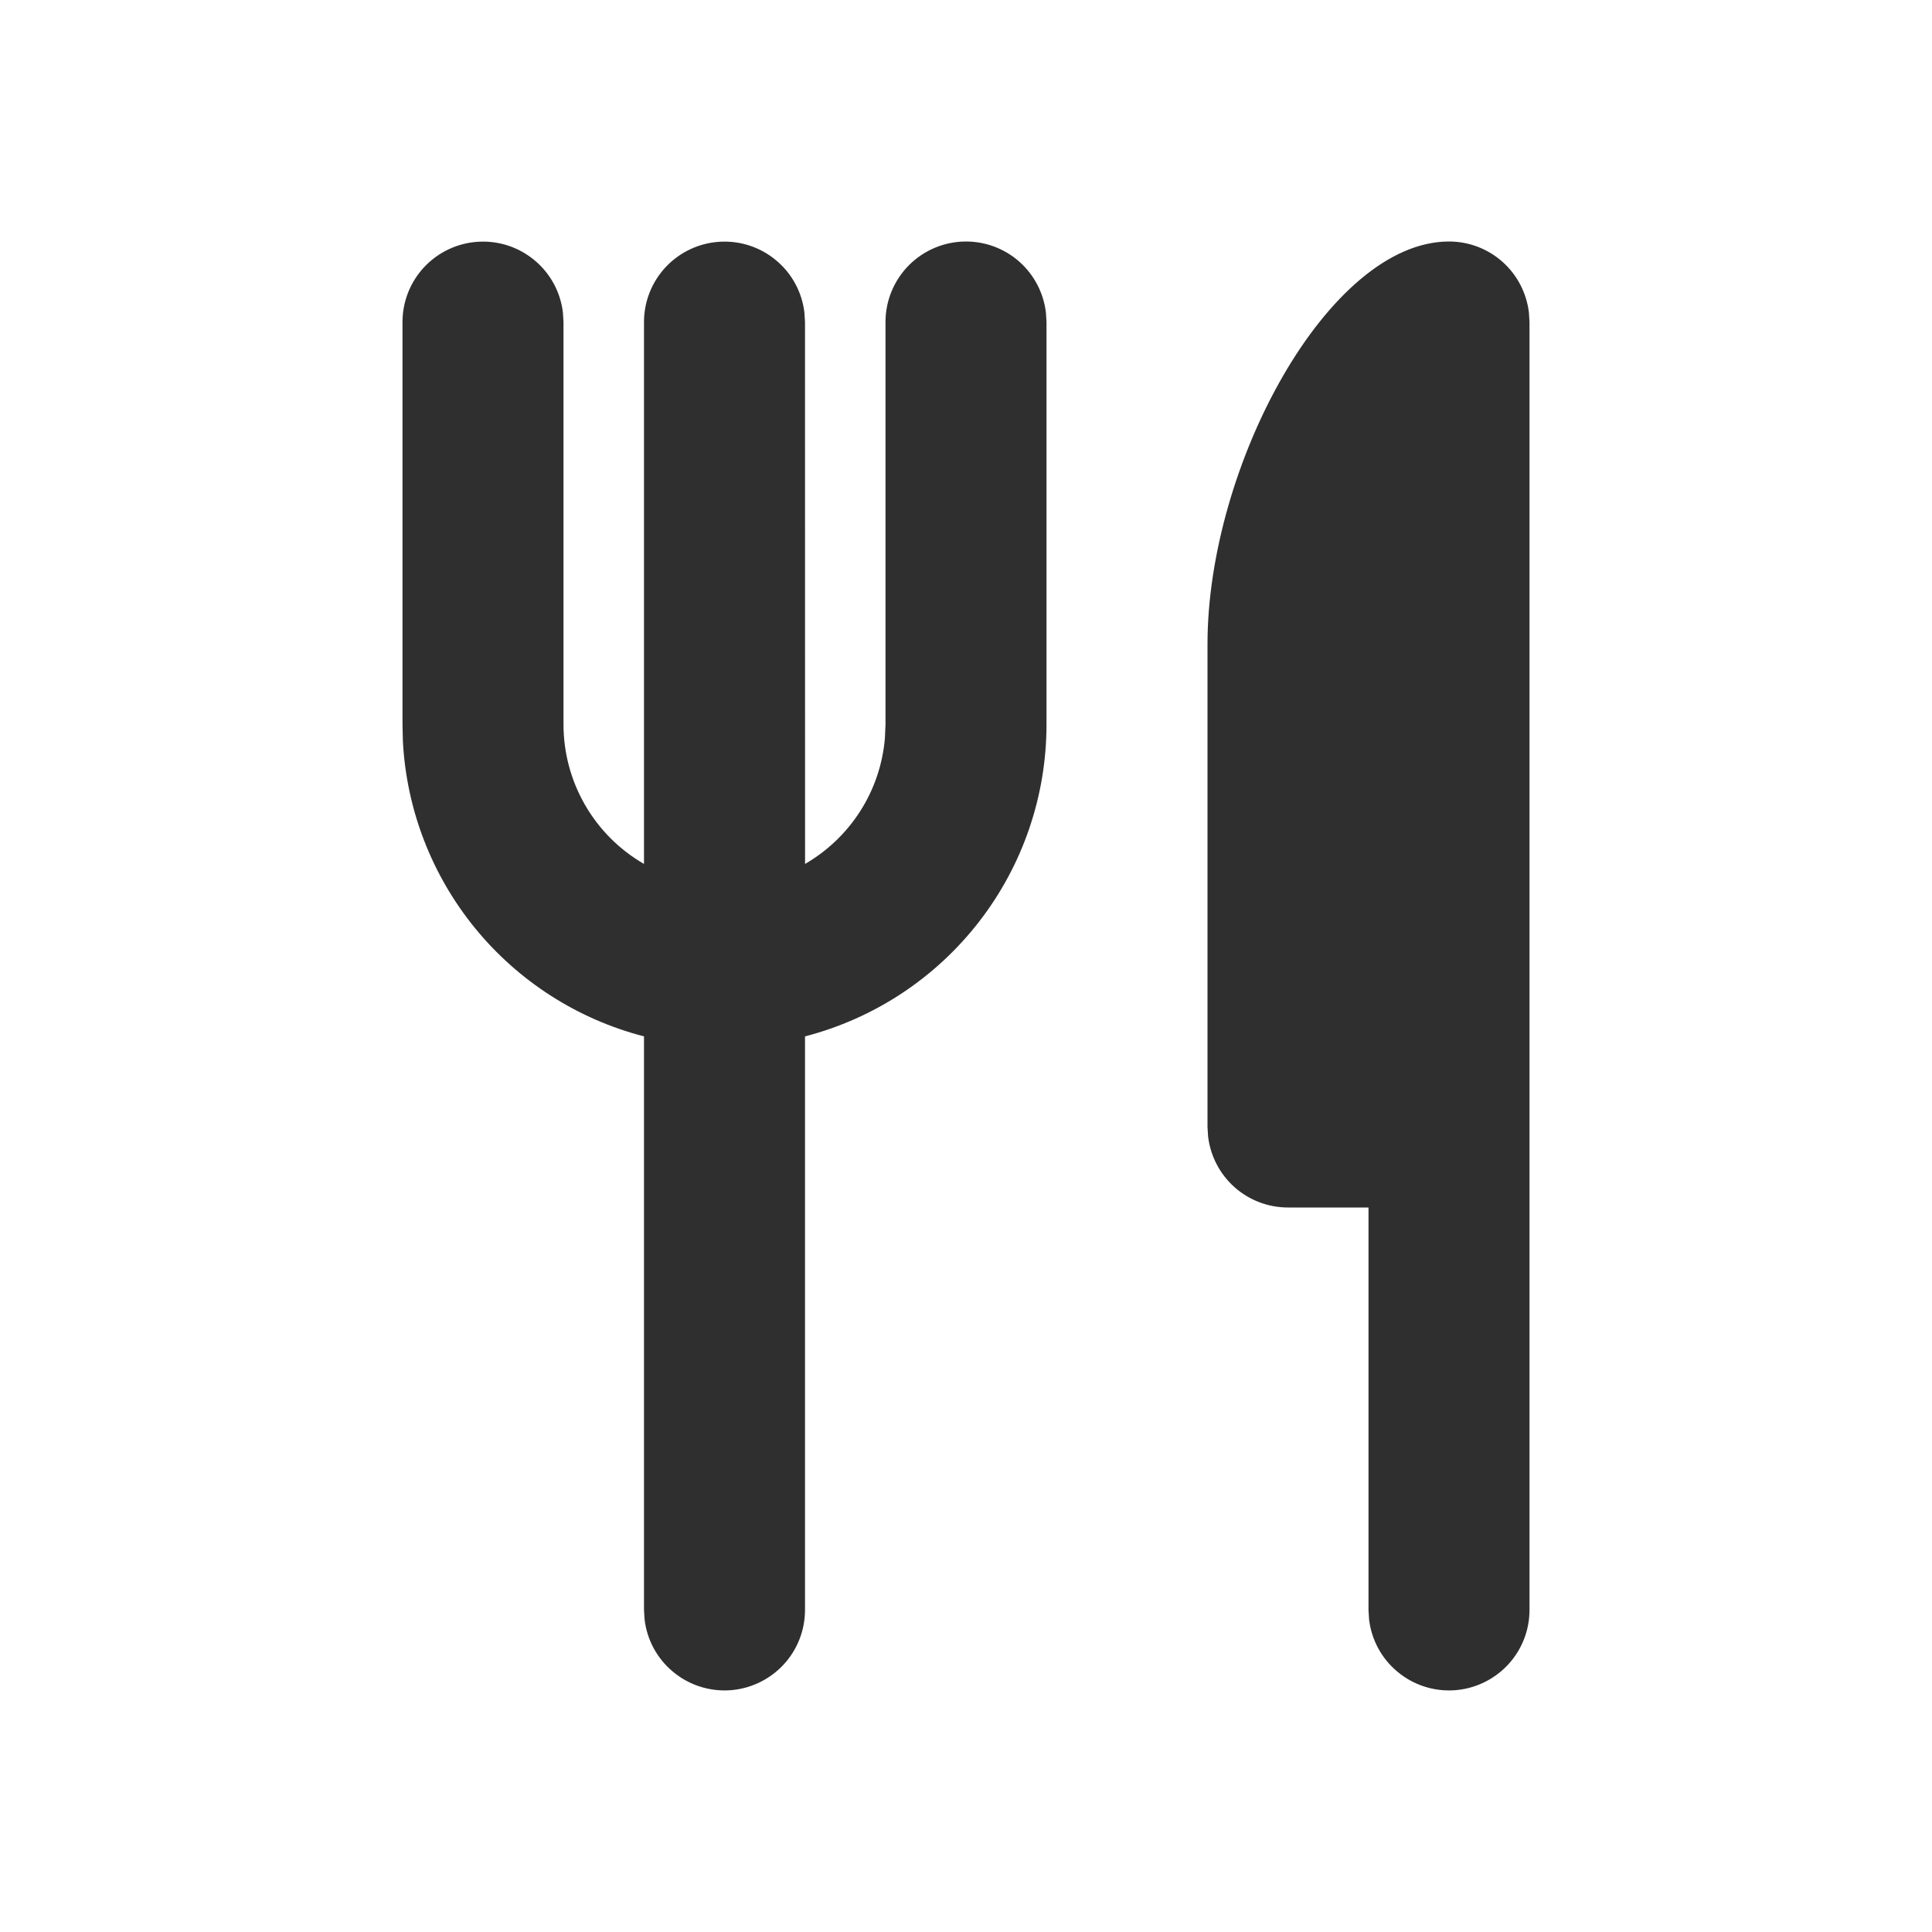
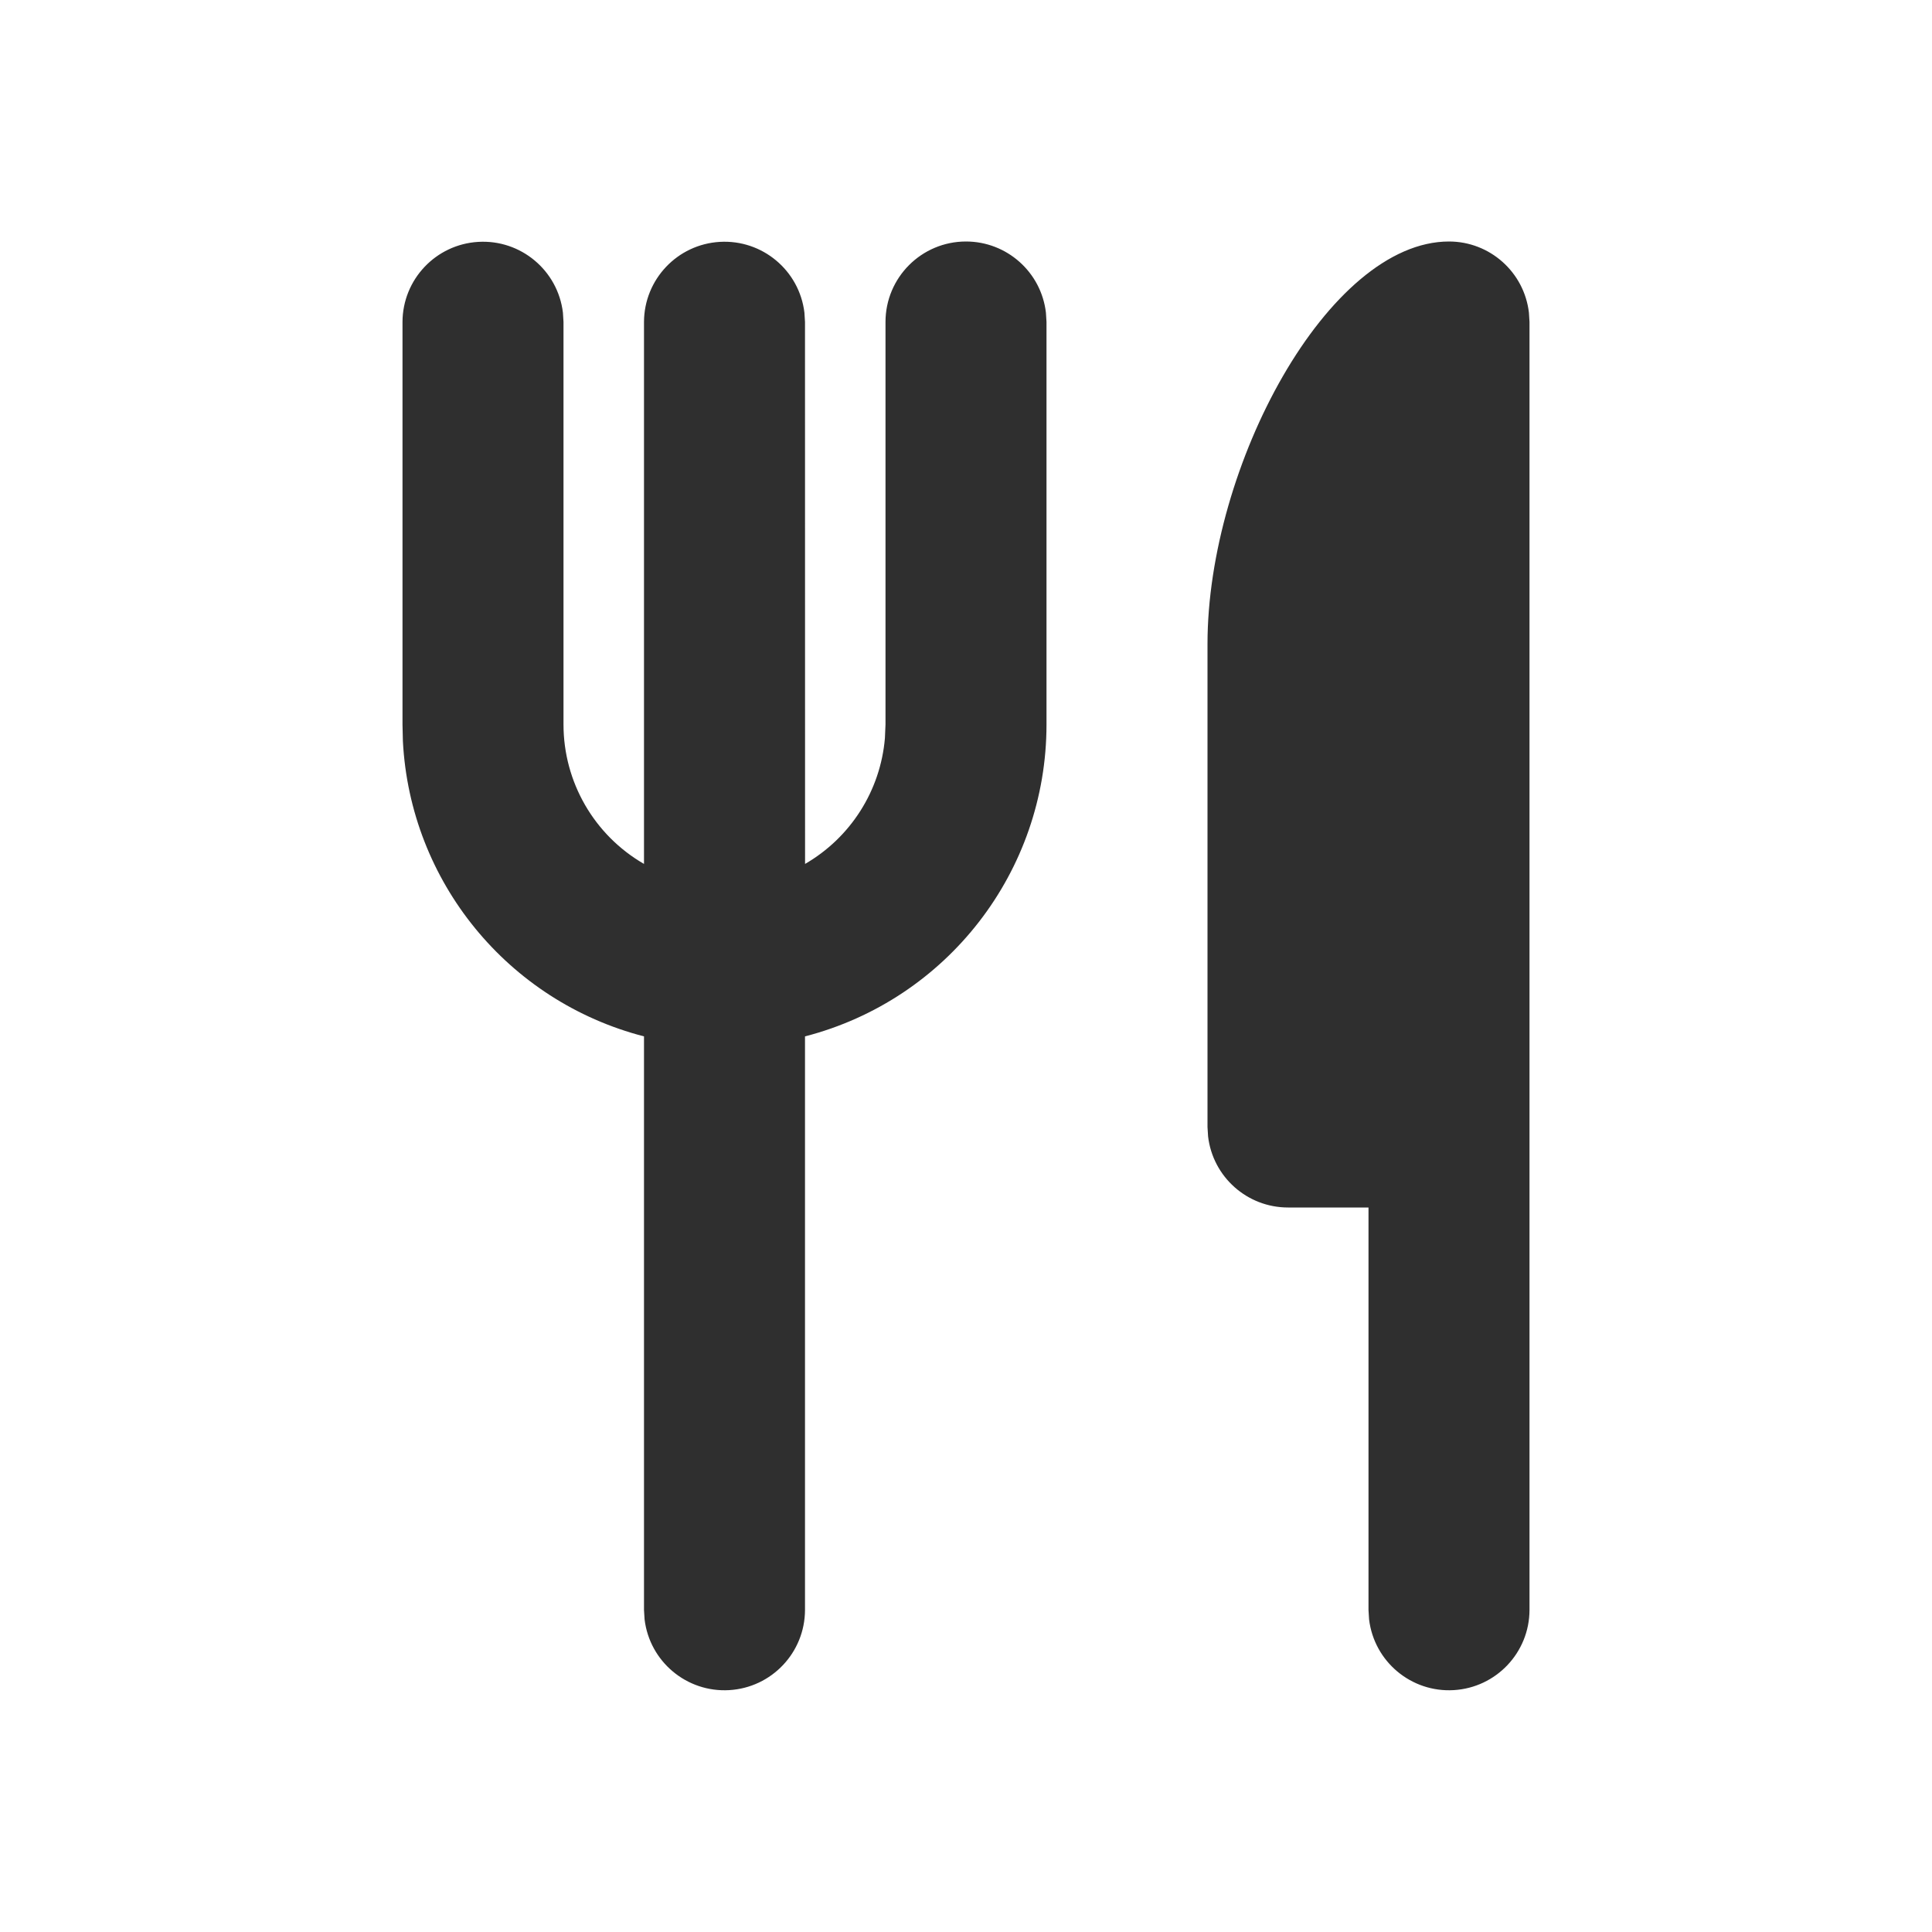
<svg xmlns="http://www.w3.org/2000/svg" width="30" height="30" viewBox="0 0 30 30" fill="none">
-   <path d="M22.5 3.75C22.806 3.75 23.102 3.862 23.331 4.066C23.559 4.269 23.705 4.55 23.741 4.854L23.75 5V25C23.75 25.319 23.628 25.625 23.409 25.857C23.19 26.088 22.891 26.228 22.573 26.247C22.255 26.265 21.942 26.162 21.698 25.957C21.453 25.753 21.296 25.463 21.259 25.146L21.25 25V18.75H20C19.694 18.75 19.398 18.638 19.169 18.434C18.941 18.231 18.795 17.95 18.759 17.646L18.75 17.5V10C18.75 7.237 20.625 3.75 22.5 3.75ZM15 3.75C15.306 3.75 15.602 3.862 15.831 4.066C16.059 4.269 16.205 4.55 16.241 4.854L16.25 5V11.25C16.25 12.359 15.882 13.436 15.203 14.312C14.524 15.189 13.573 15.815 12.5 16.093V25C12.5 25.319 12.378 25.625 12.159 25.857C11.94 26.088 11.641 26.228 11.323 26.247C11.005 26.265 10.692 26.162 10.448 25.957C10.203 25.753 10.046 25.463 10.009 25.146L10 25V16.093C8.969 15.826 8.051 15.238 7.377 14.413C6.704 13.588 6.311 12.571 6.256 11.508L6.25 11.25V5C6.25 4.681 6.372 4.375 6.591 4.143C6.81 3.912 7.109 3.772 7.427 3.754C7.745 3.735 8.058 3.838 8.302 4.043C8.547 4.247 8.704 4.537 8.741 4.854L8.75 5V11.25C8.75 11.689 8.866 12.12 9.085 12.5C9.304 12.88 9.62 13.196 10 13.415V5C10 4.681 10.122 4.375 10.341 4.143C10.56 3.912 10.859 3.772 11.177 3.754C11.495 3.735 11.808 3.838 12.052 4.043C12.297 4.247 12.454 4.537 12.491 4.854L12.5 5L12.501 13.415C12.85 13.213 13.145 12.93 13.361 12.59C13.577 12.25 13.707 11.863 13.741 11.461L13.75 11.25V5C13.75 4.668 13.882 4.351 14.116 4.116C14.351 3.882 14.668 3.75 15 3.75Z" fill="#2F2F2F" />
+   <path d="M22.5 3.75a1.25 1.25 0 011.241 1.104L23.75 5v20a1.25 1.25 0 01-2.491.146L21.25 25v-6.25H20a1.25 1.25 0 01-1.241-1.104l-.009-.146V10c0-2.763 1.875-6.25 3.75-6.25zm-7.5 0a1.25 1.25 0 011.241 1.104L16.25 5v6.25a5.002 5.002 0 01-3.75 4.843V25a1.25 1.25 0 01-2.491.146L10 25v-8.907a5.003 5.003 0 01-3.744-4.585l-.006-.258V5a1.25 1.25 0 012.491-.146L8.75 5v6.25A2.5 2.5 0 0010 13.415V5a1.25 1.25 0 012.491-.146L12.5 5l.001 8.415a2.5 2.5 0 001.24-1.954l.009-.211V5A1.25 1.25 0 0115 3.75z" fill="#2F2F2F" />
</svg>
